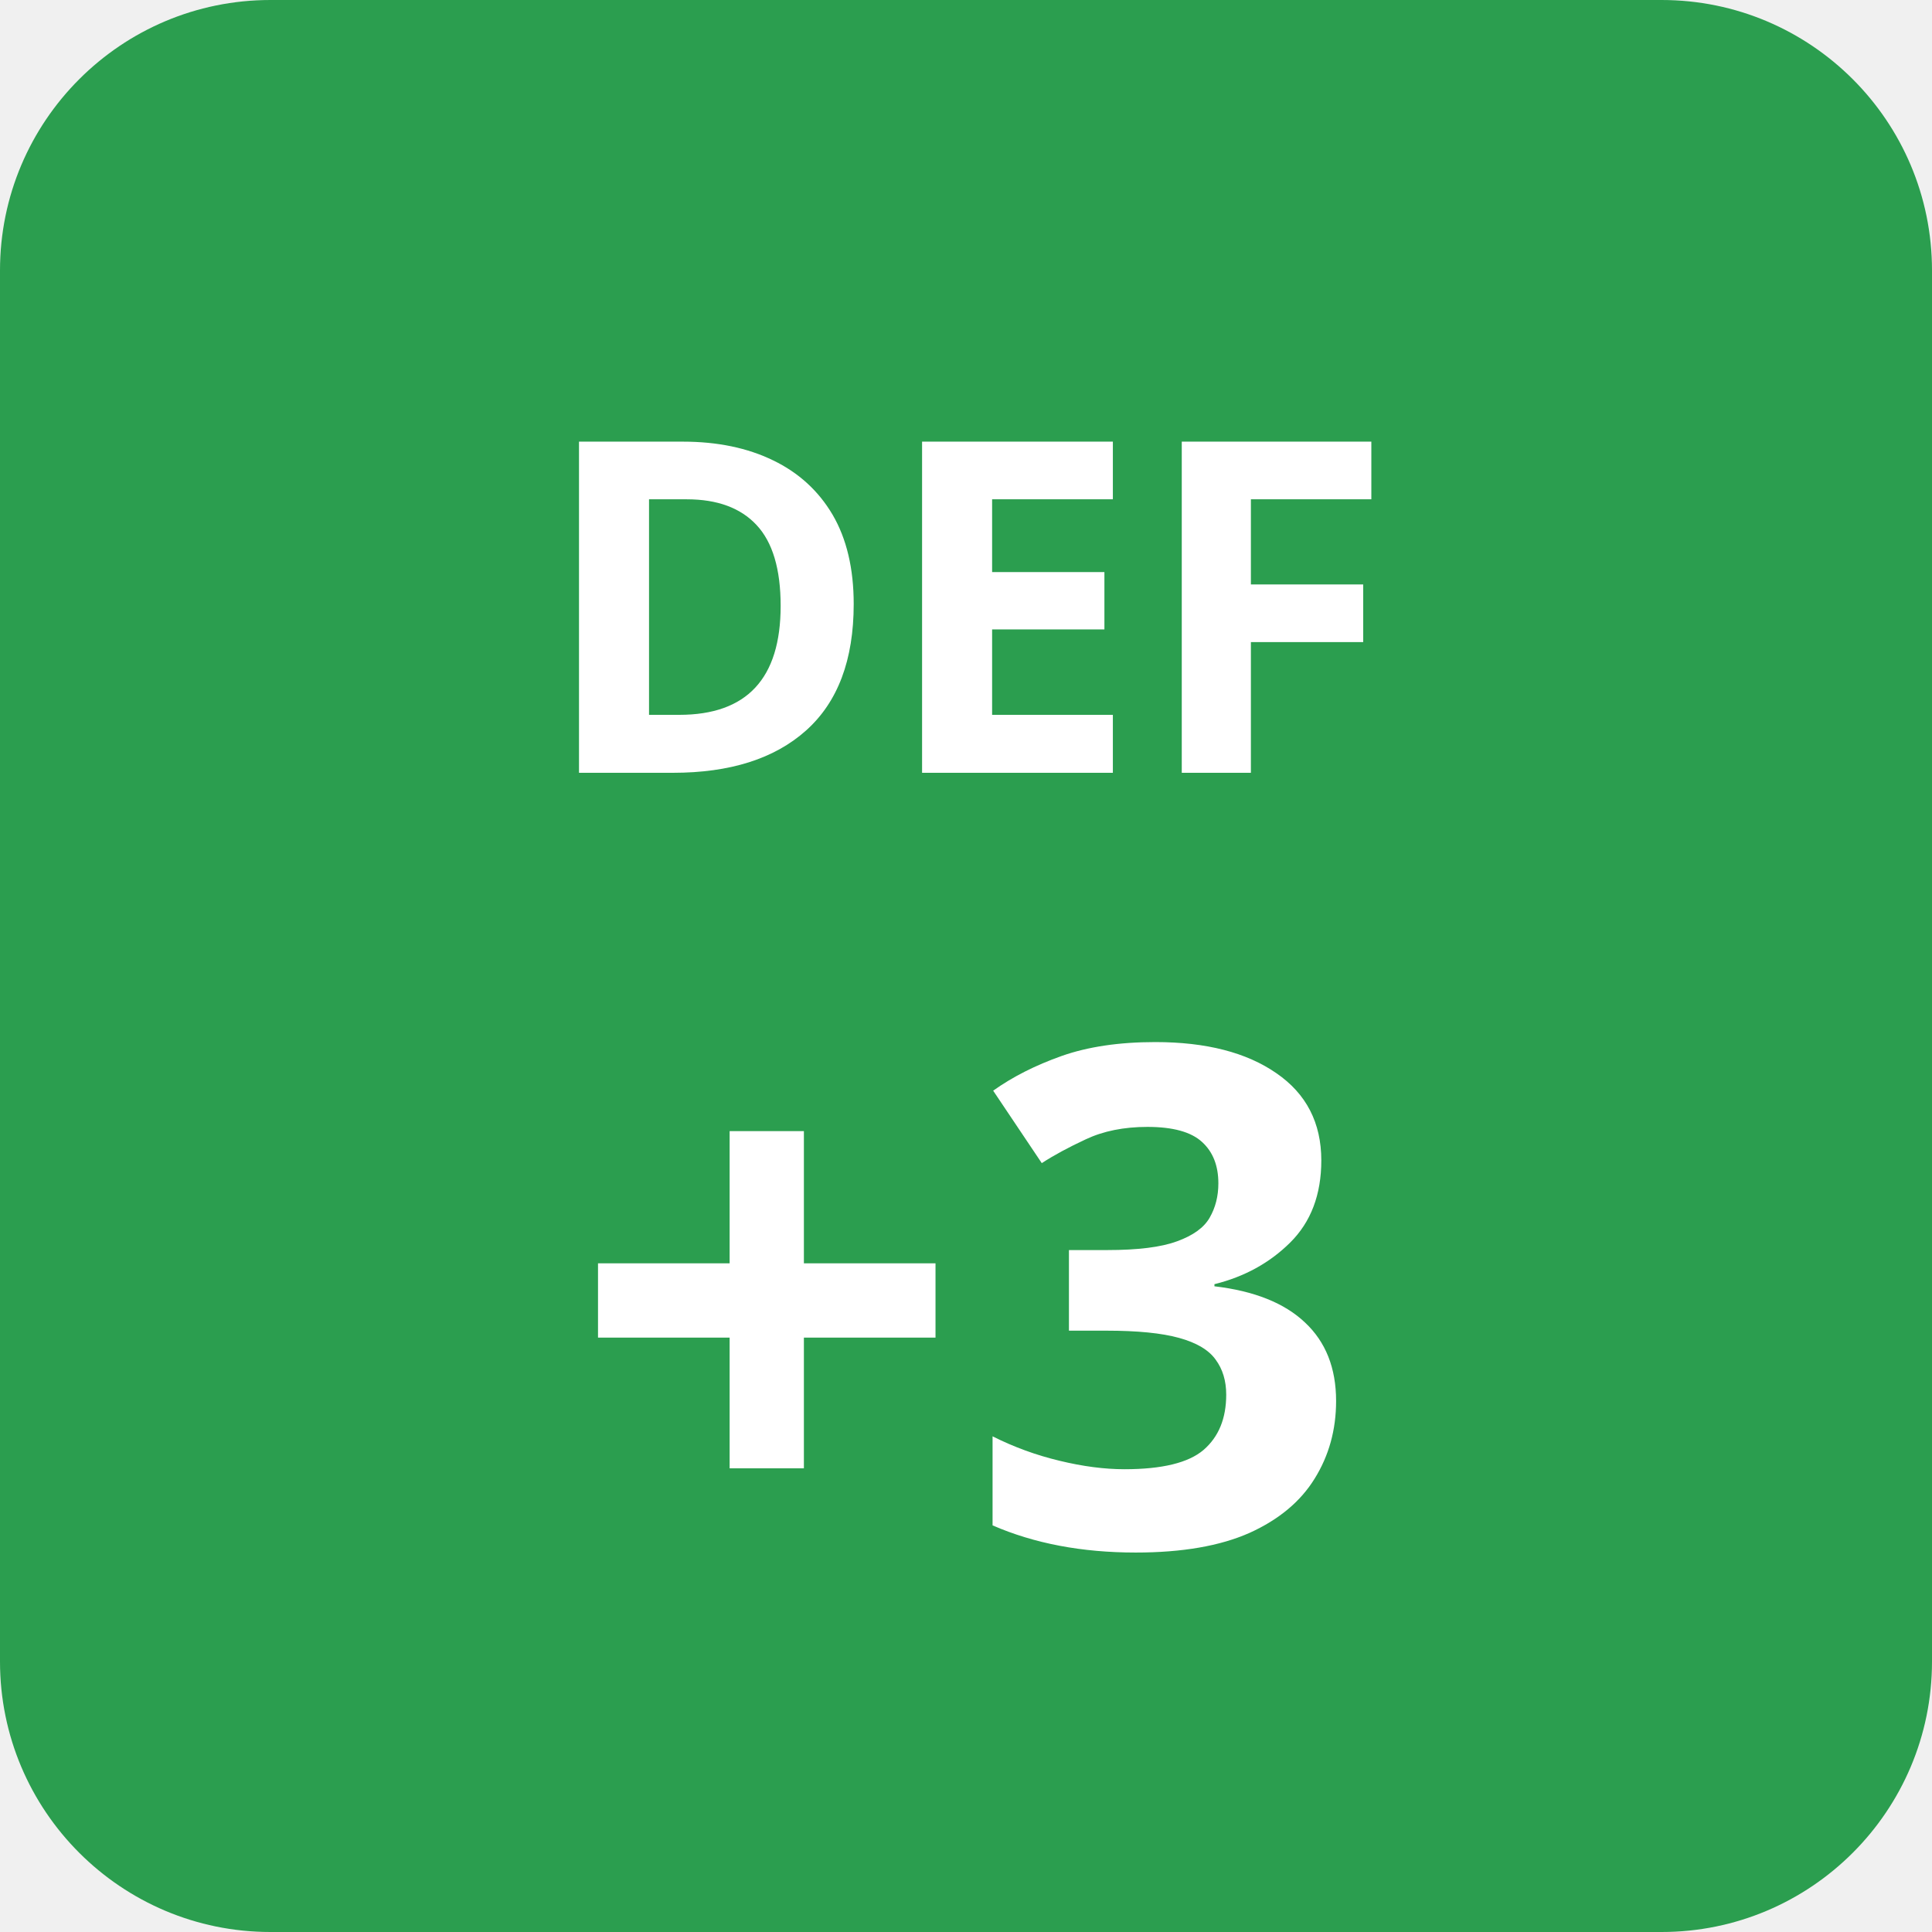
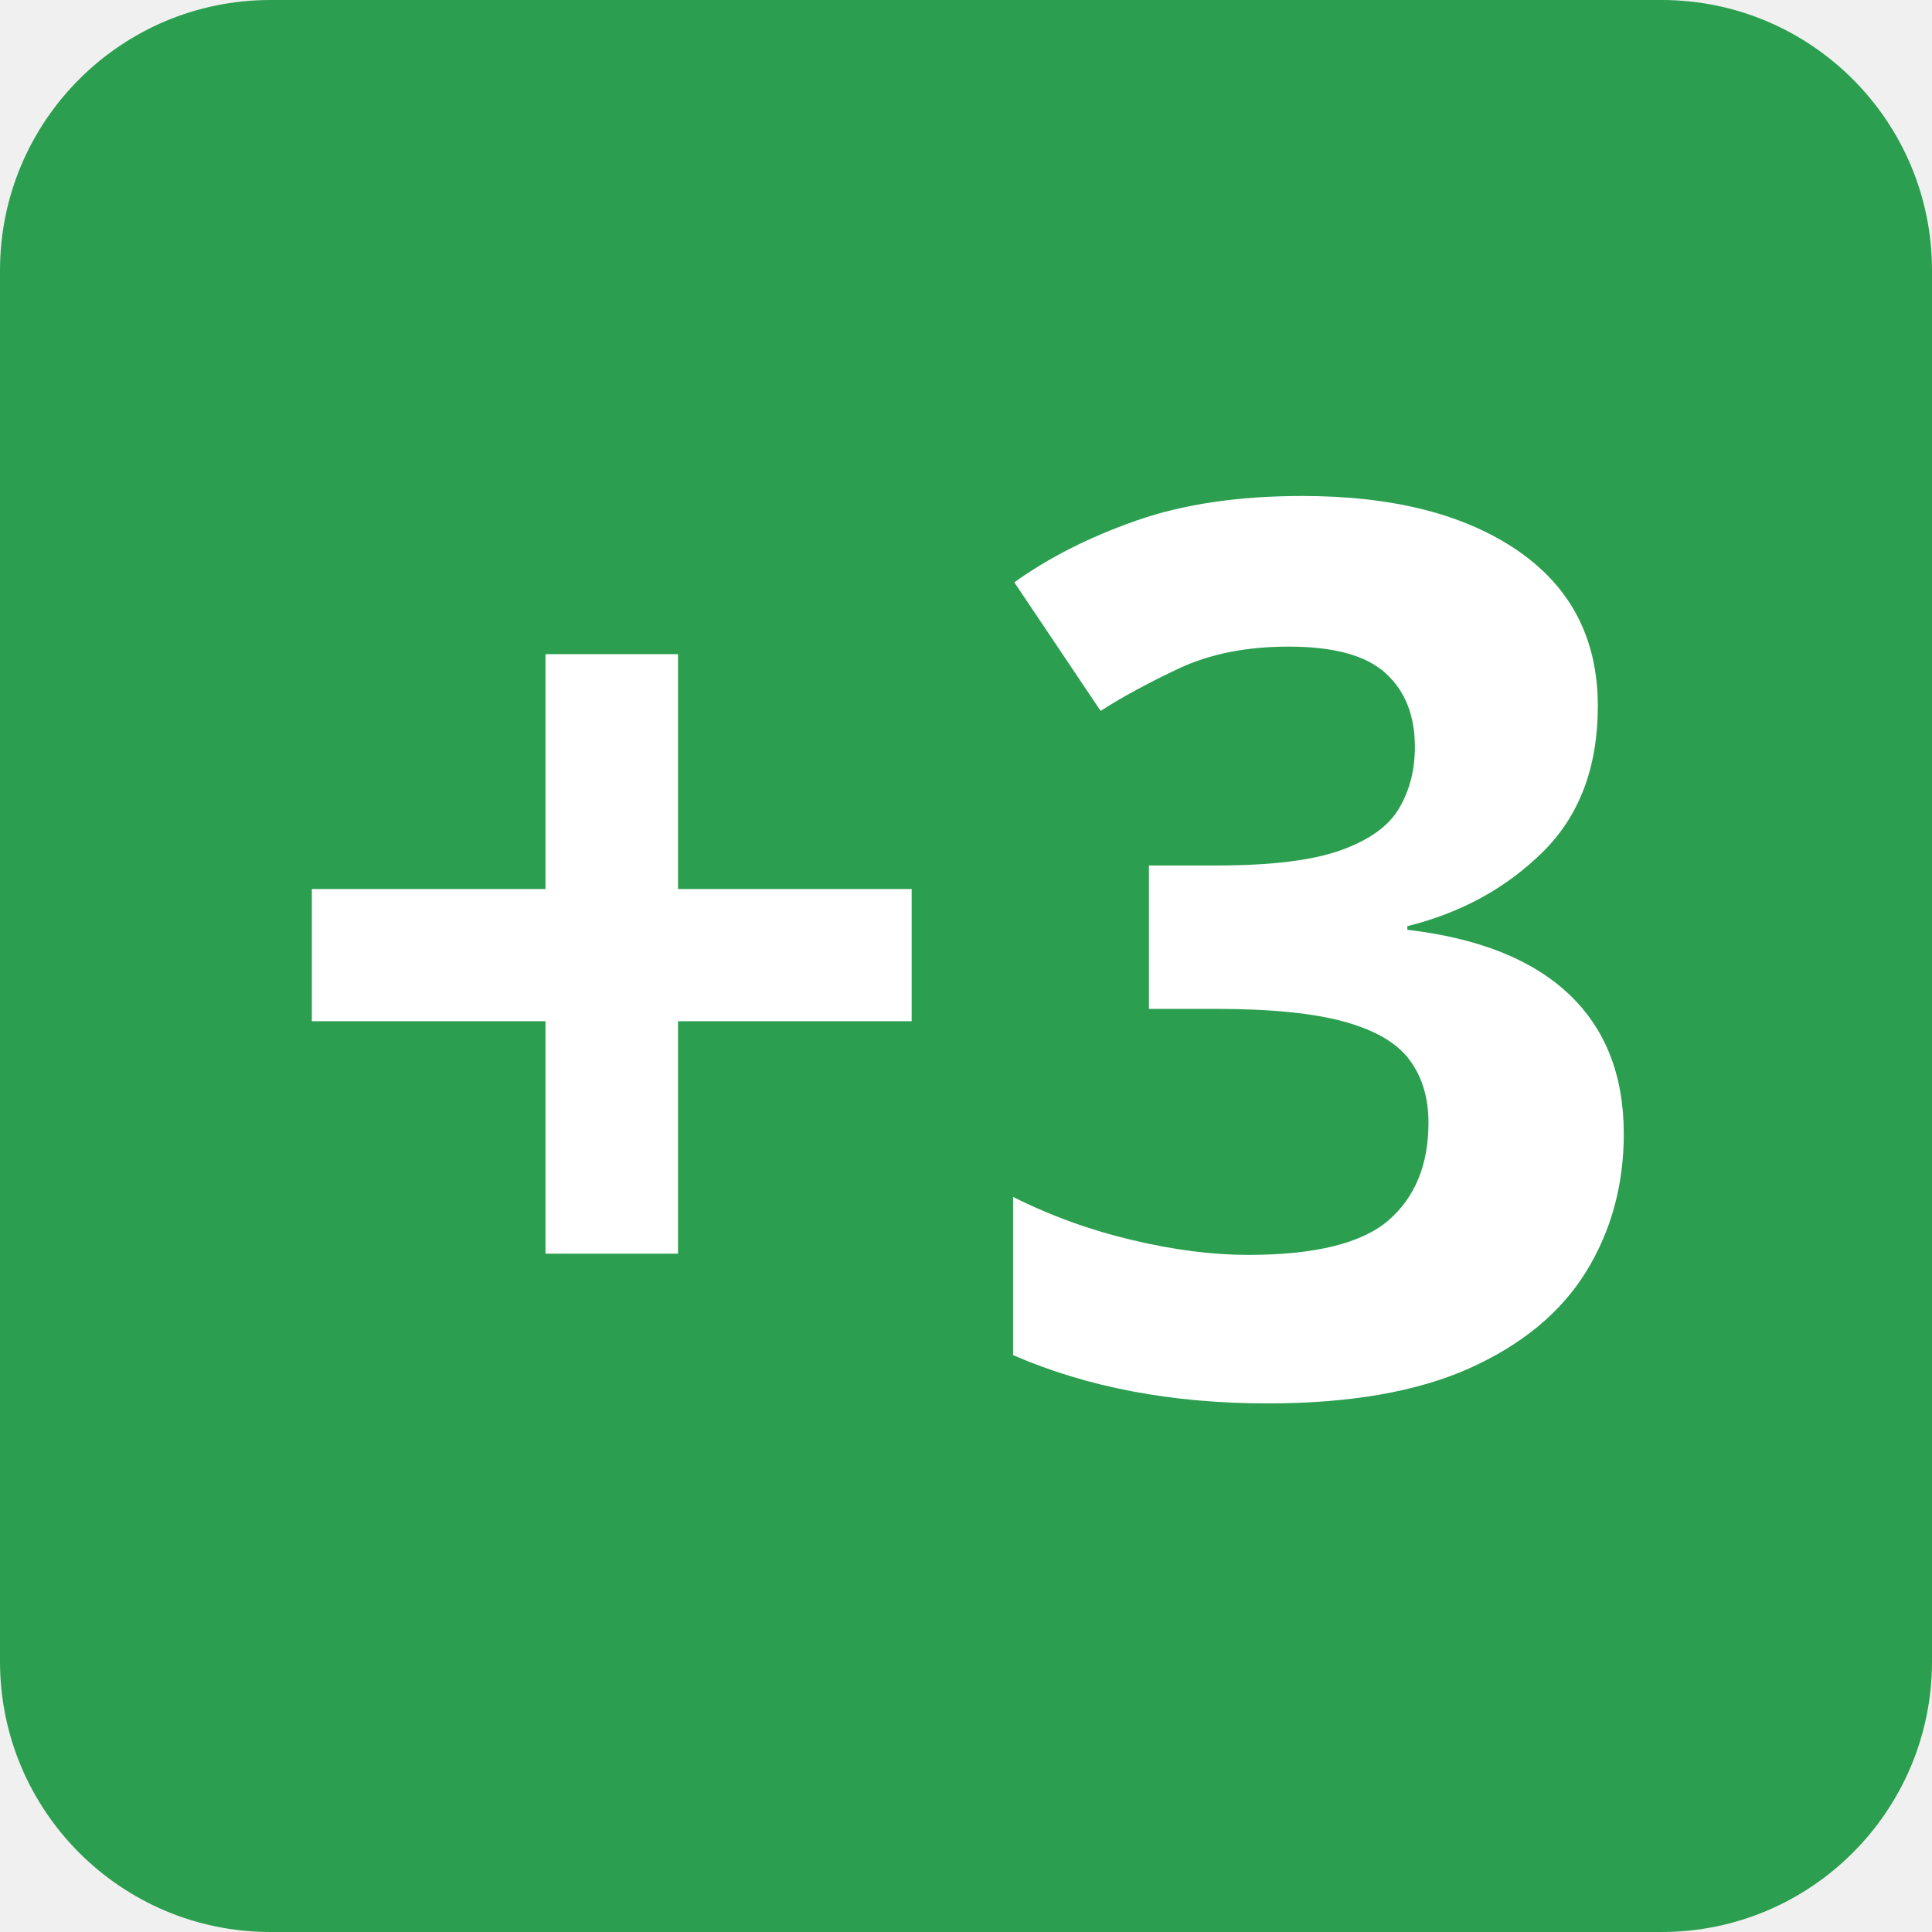
<svg xmlns="http://www.w3.org/2000/svg" width="100" height="100">
  <rect width="100" height="100" rx="14" fill="#2b9e4f" />
-   <text x="50" y="40" font-size="24" font-family="sans-serif" font-weight="700" fill="#fff" text-anchor="middle">DEF</text>
-   <text x="50" y="80" font-size="36" font-family="sans-serif" font-weight="900" fill="#fff" text-anchor="middle">+3</text>
+   <text x="50" y="72" font-size="64" font-family="sans-serif" font-weight="900" fill="#fff" text-anchor="middle">+3</text>
</svg>
